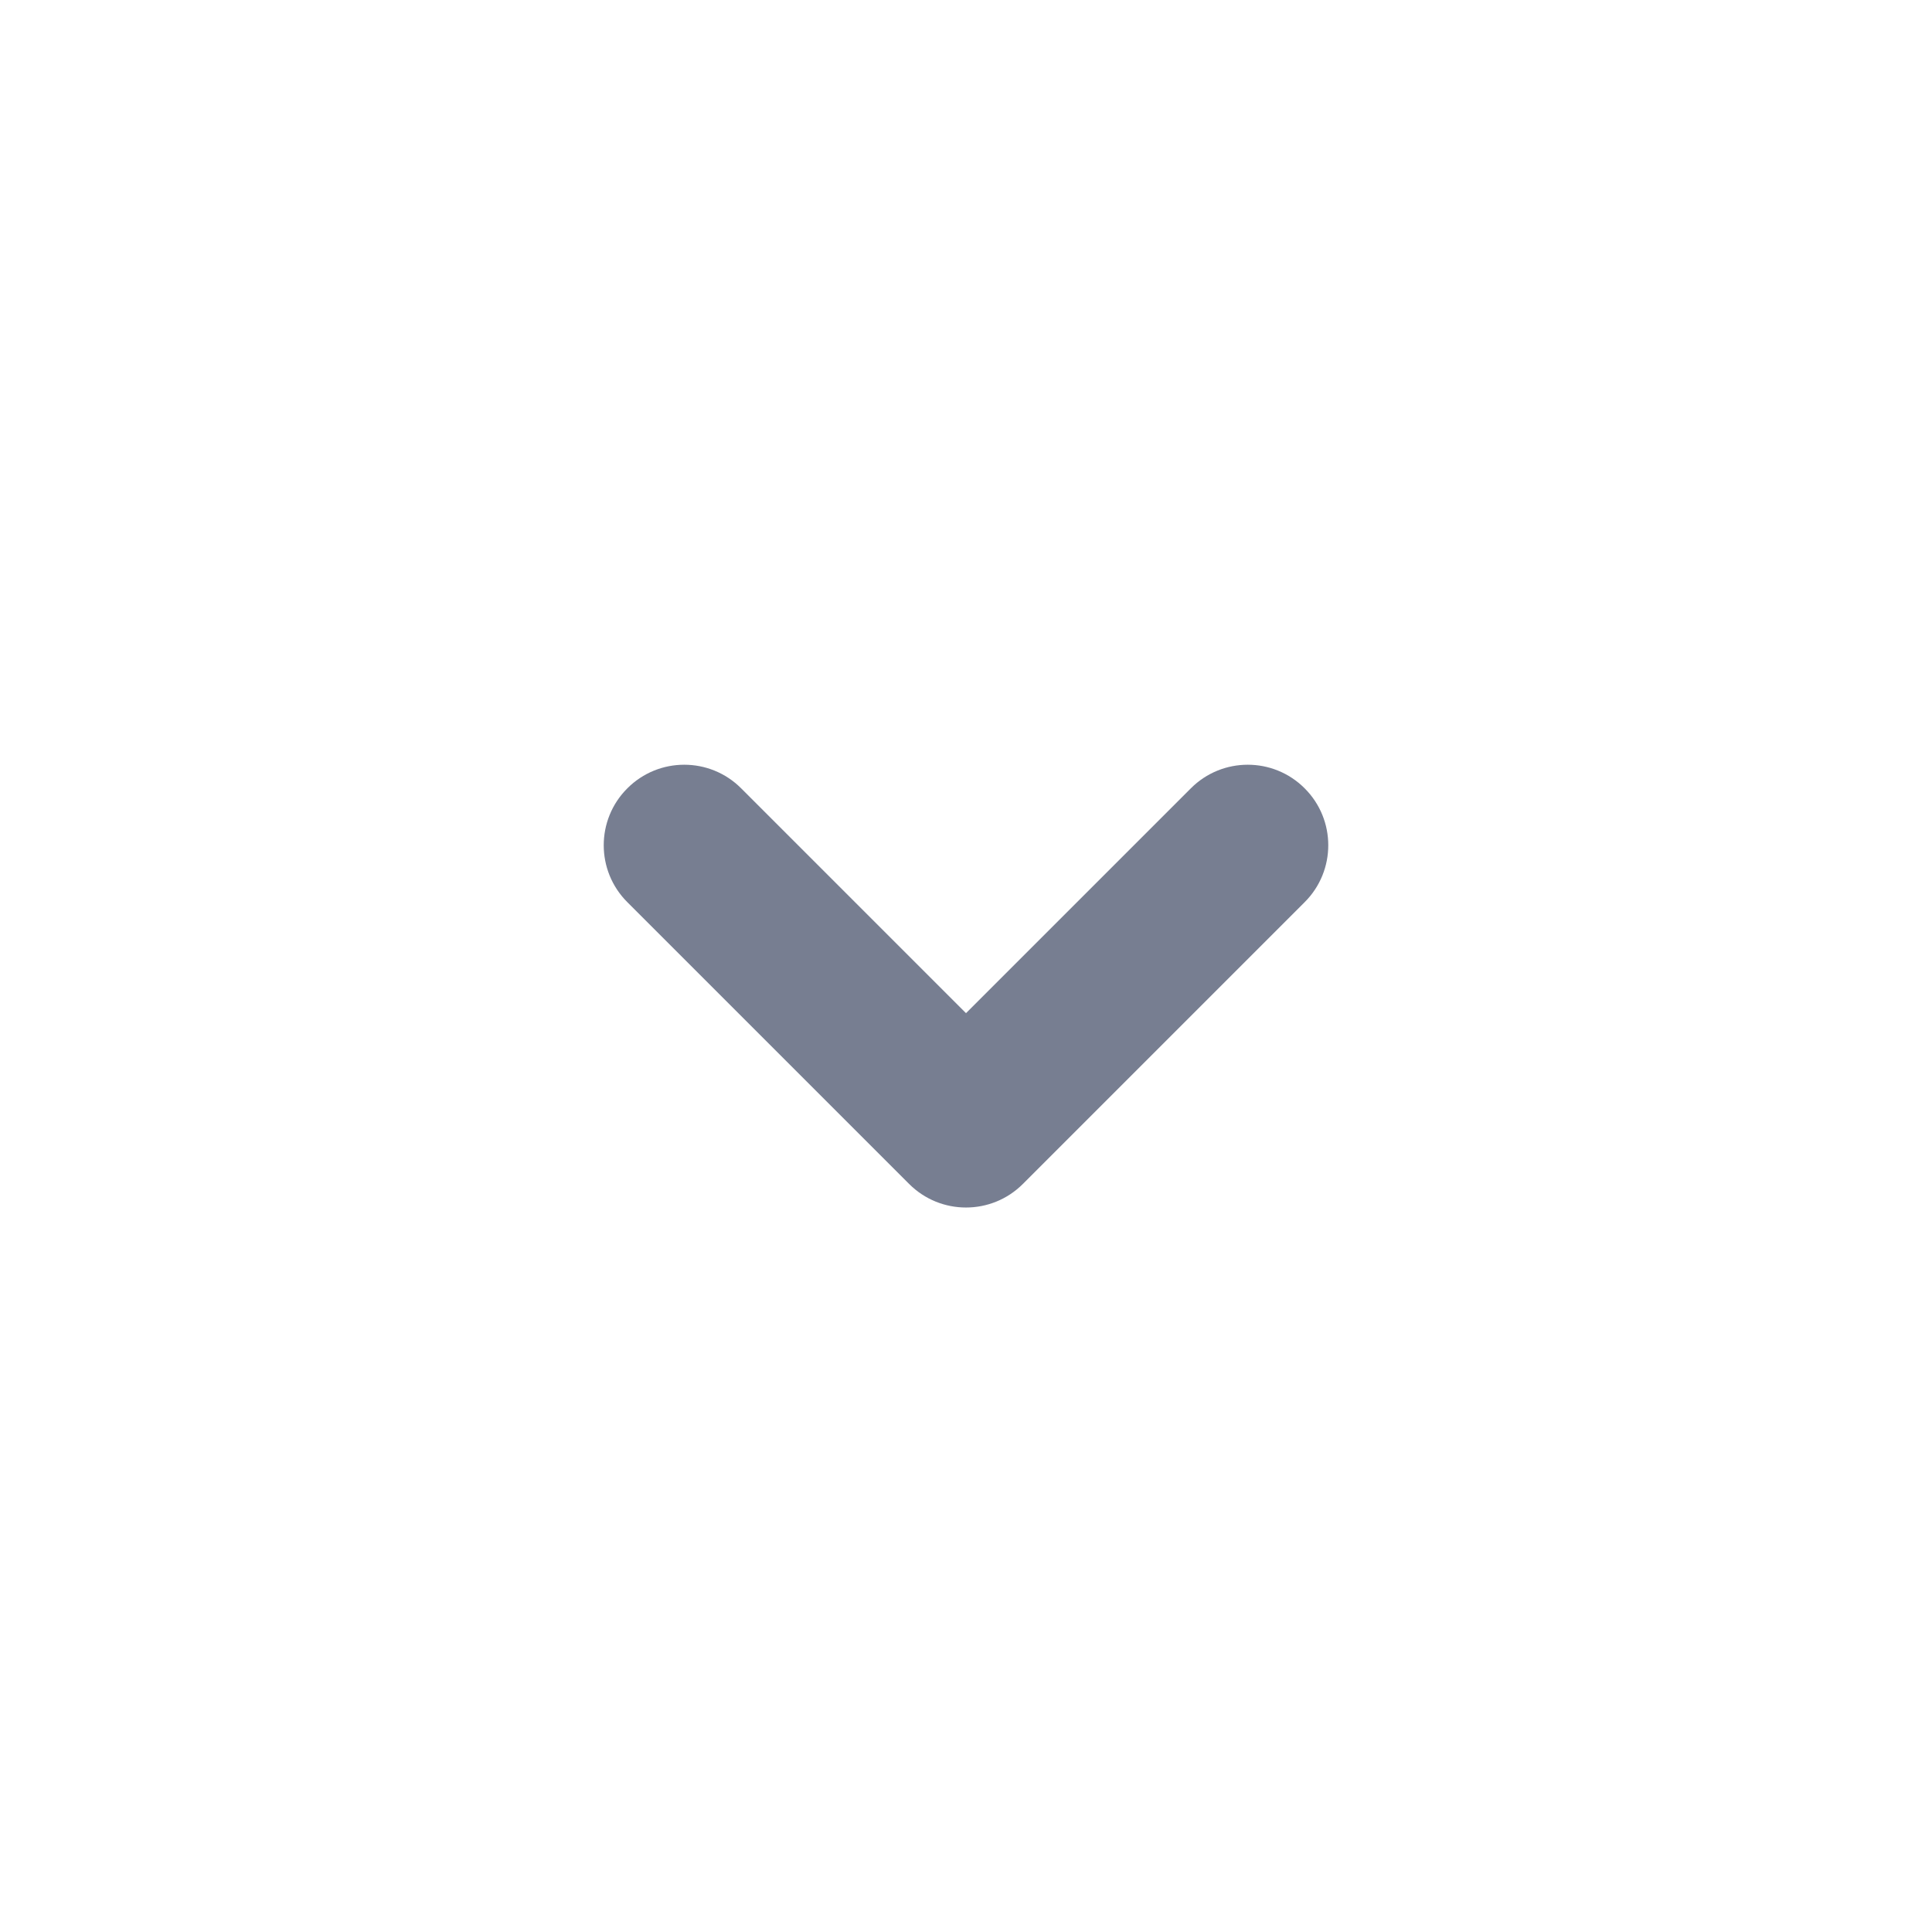
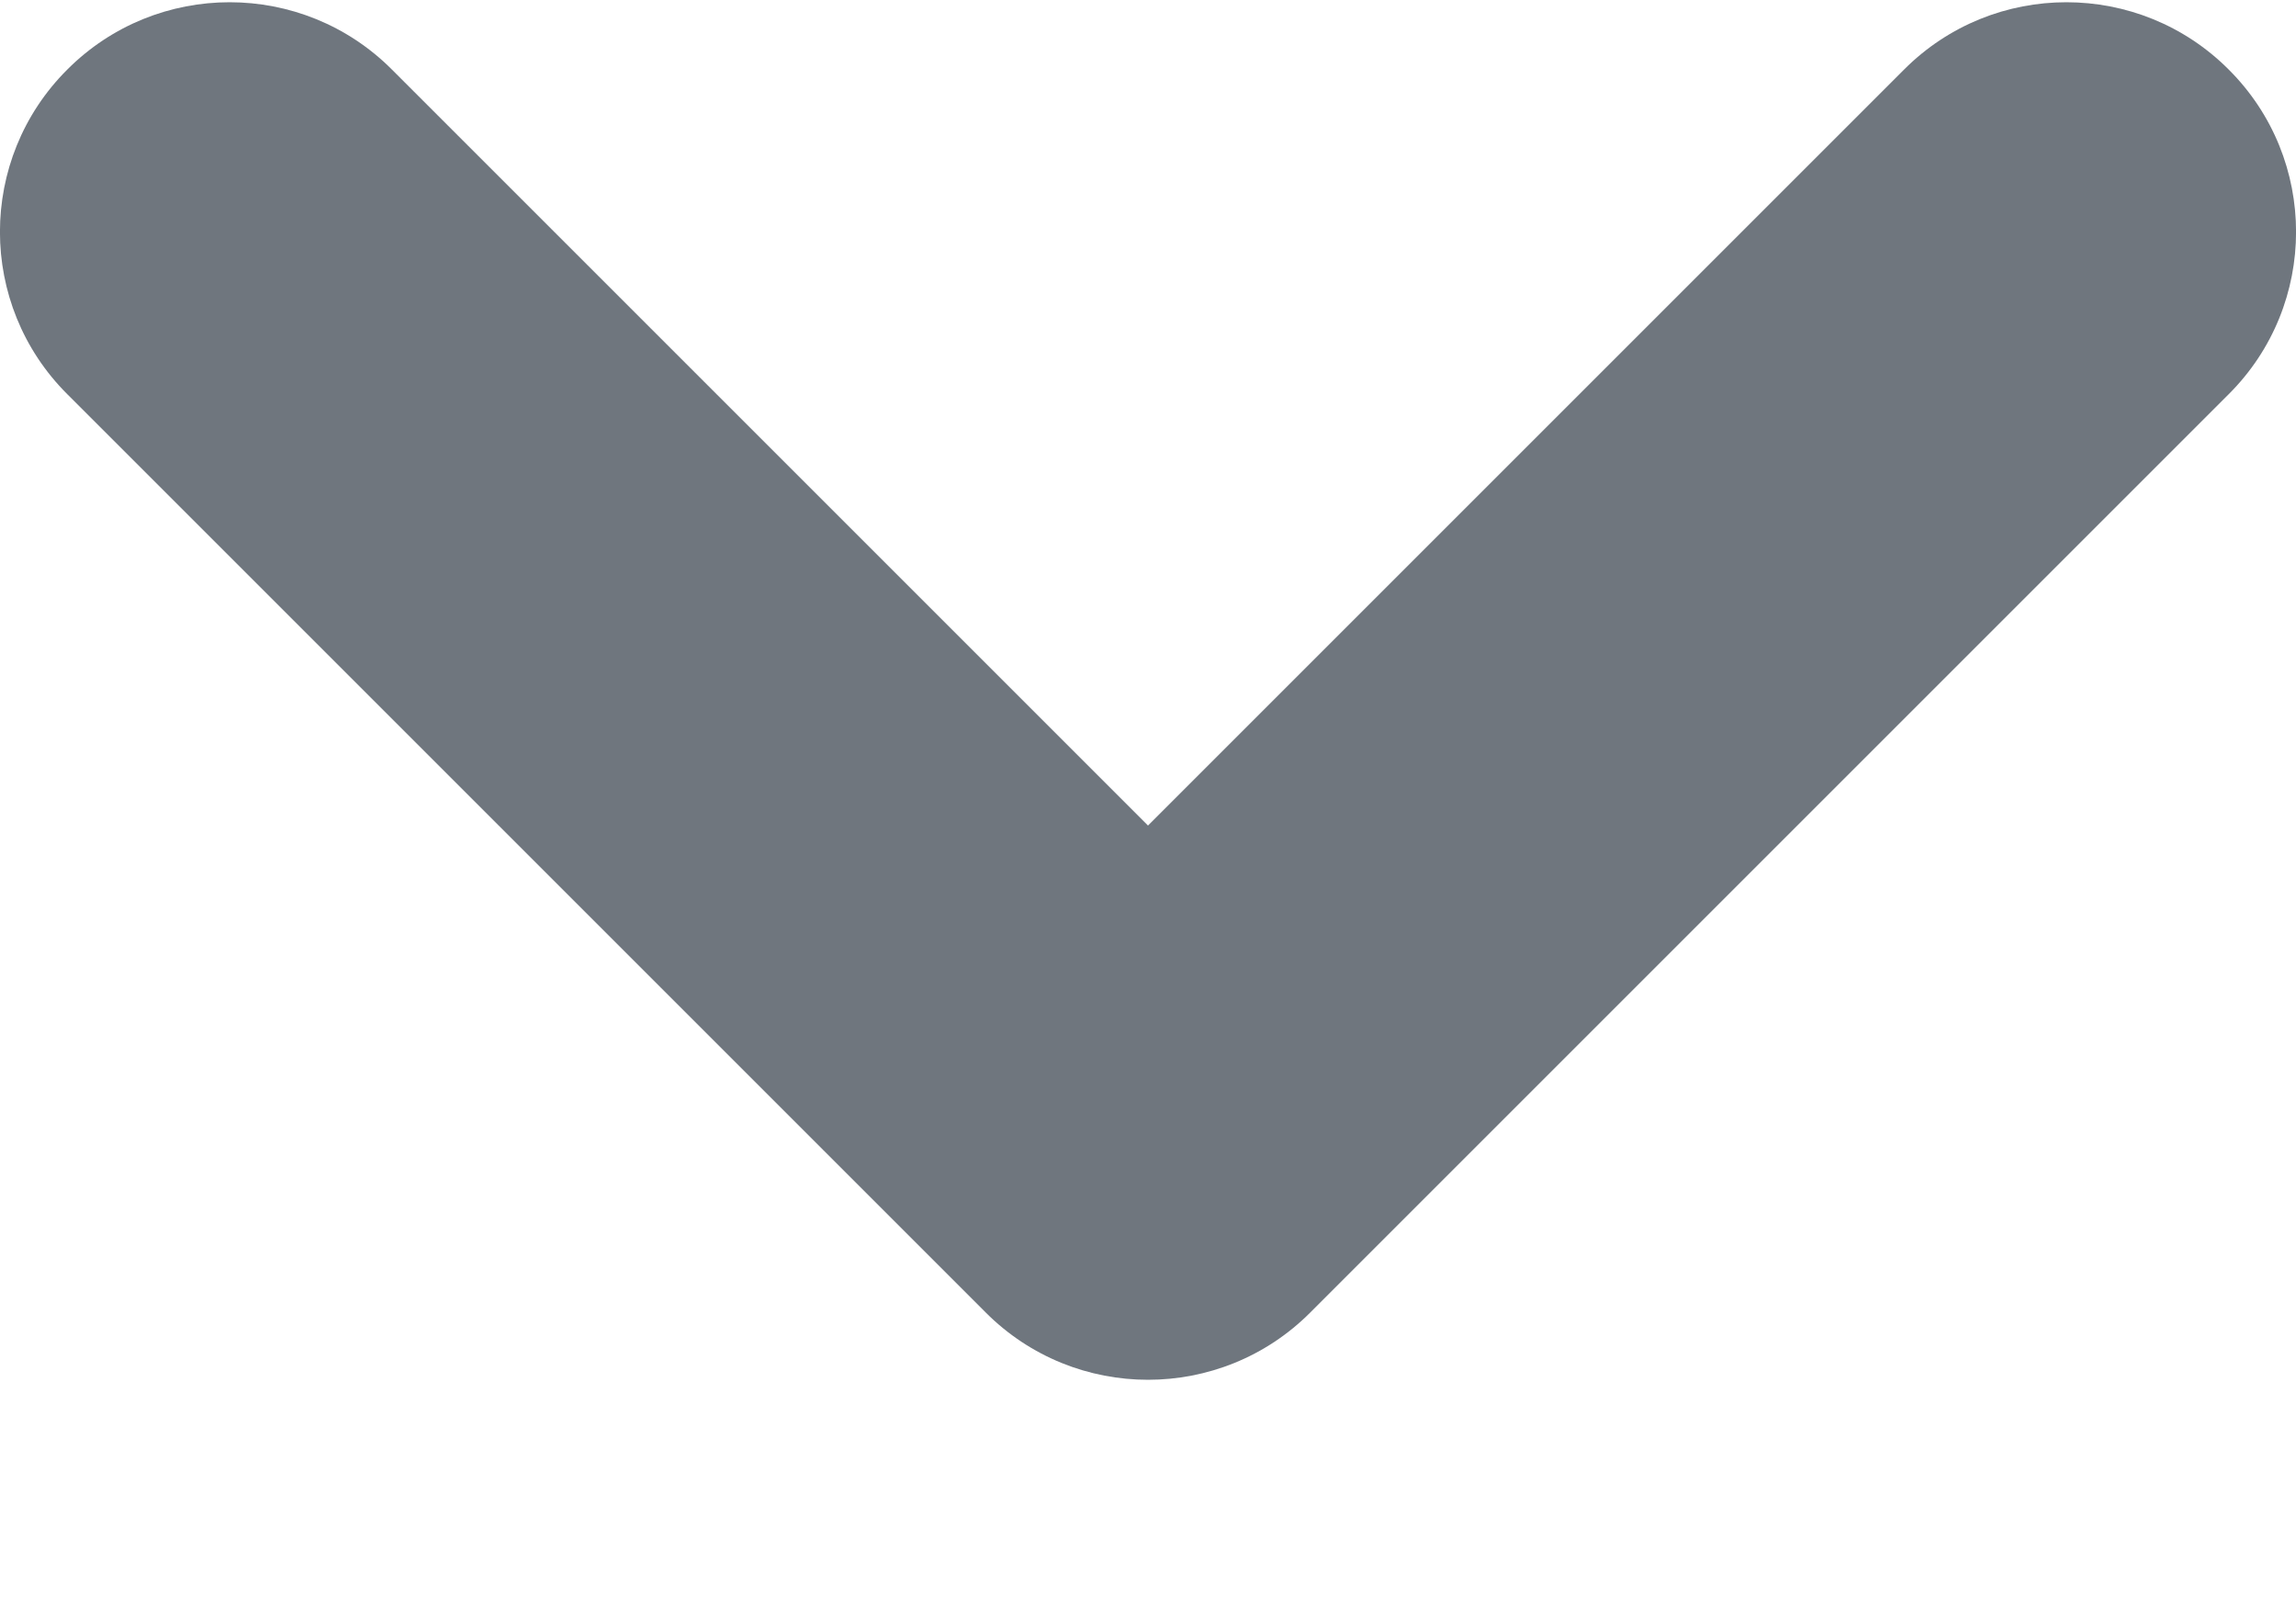
- <svg xmlns="http://www.w3.org/2000/svg" width="24" height="24" viewBox="0 0 24 24" fill="none">
-   <path fill-rule="evenodd" clip-rule="evenodd" d="M16.207 9.793C15.817 9.402 15.183 9.402 14.793 9.793L12 12.586L9.207 9.793C8.817 9.402 8.183 9.402 7.793 9.793C7.402 10.183 7.402 10.817 7.793 11.207L11.293 14.707C11.683 15.098 12.317 15.098 12.707 14.707L16.207 11.207C16.598 10.817 16.598 10.183 16.207 9.793Z" fill="#777E91" />
+ <svg xmlns="http://www.w3.org/2000/svg" width="10" height="7" viewBox="0 0 10 7" fill="none">
+   <path d="M1.707 0.303C1.317 -0.088 0.683 -0.088 0.293 0.303C-0.098 0.693 -0.098 1.327 0.293 1.717L1.707 0.303ZM5 5.01L4.293 5.717C4.683 6.108 5.317 6.108 5.707 5.717L5 5.01ZM9.707 1.717C10.098 1.327 10.098 0.693 9.707 0.303C9.317 -0.088 8.683 -0.088 8.293 0.303L9.707 1.717ZM0.293 1.717L4.293 5.717L5.707 4.303L1.707 0.303L0.293 1.717ZM5.707 5.717L9.707 1.717L8.293 0.303L4.293 4.303L5.707 5.717Z" fill="#6F767E" />
</svg>
